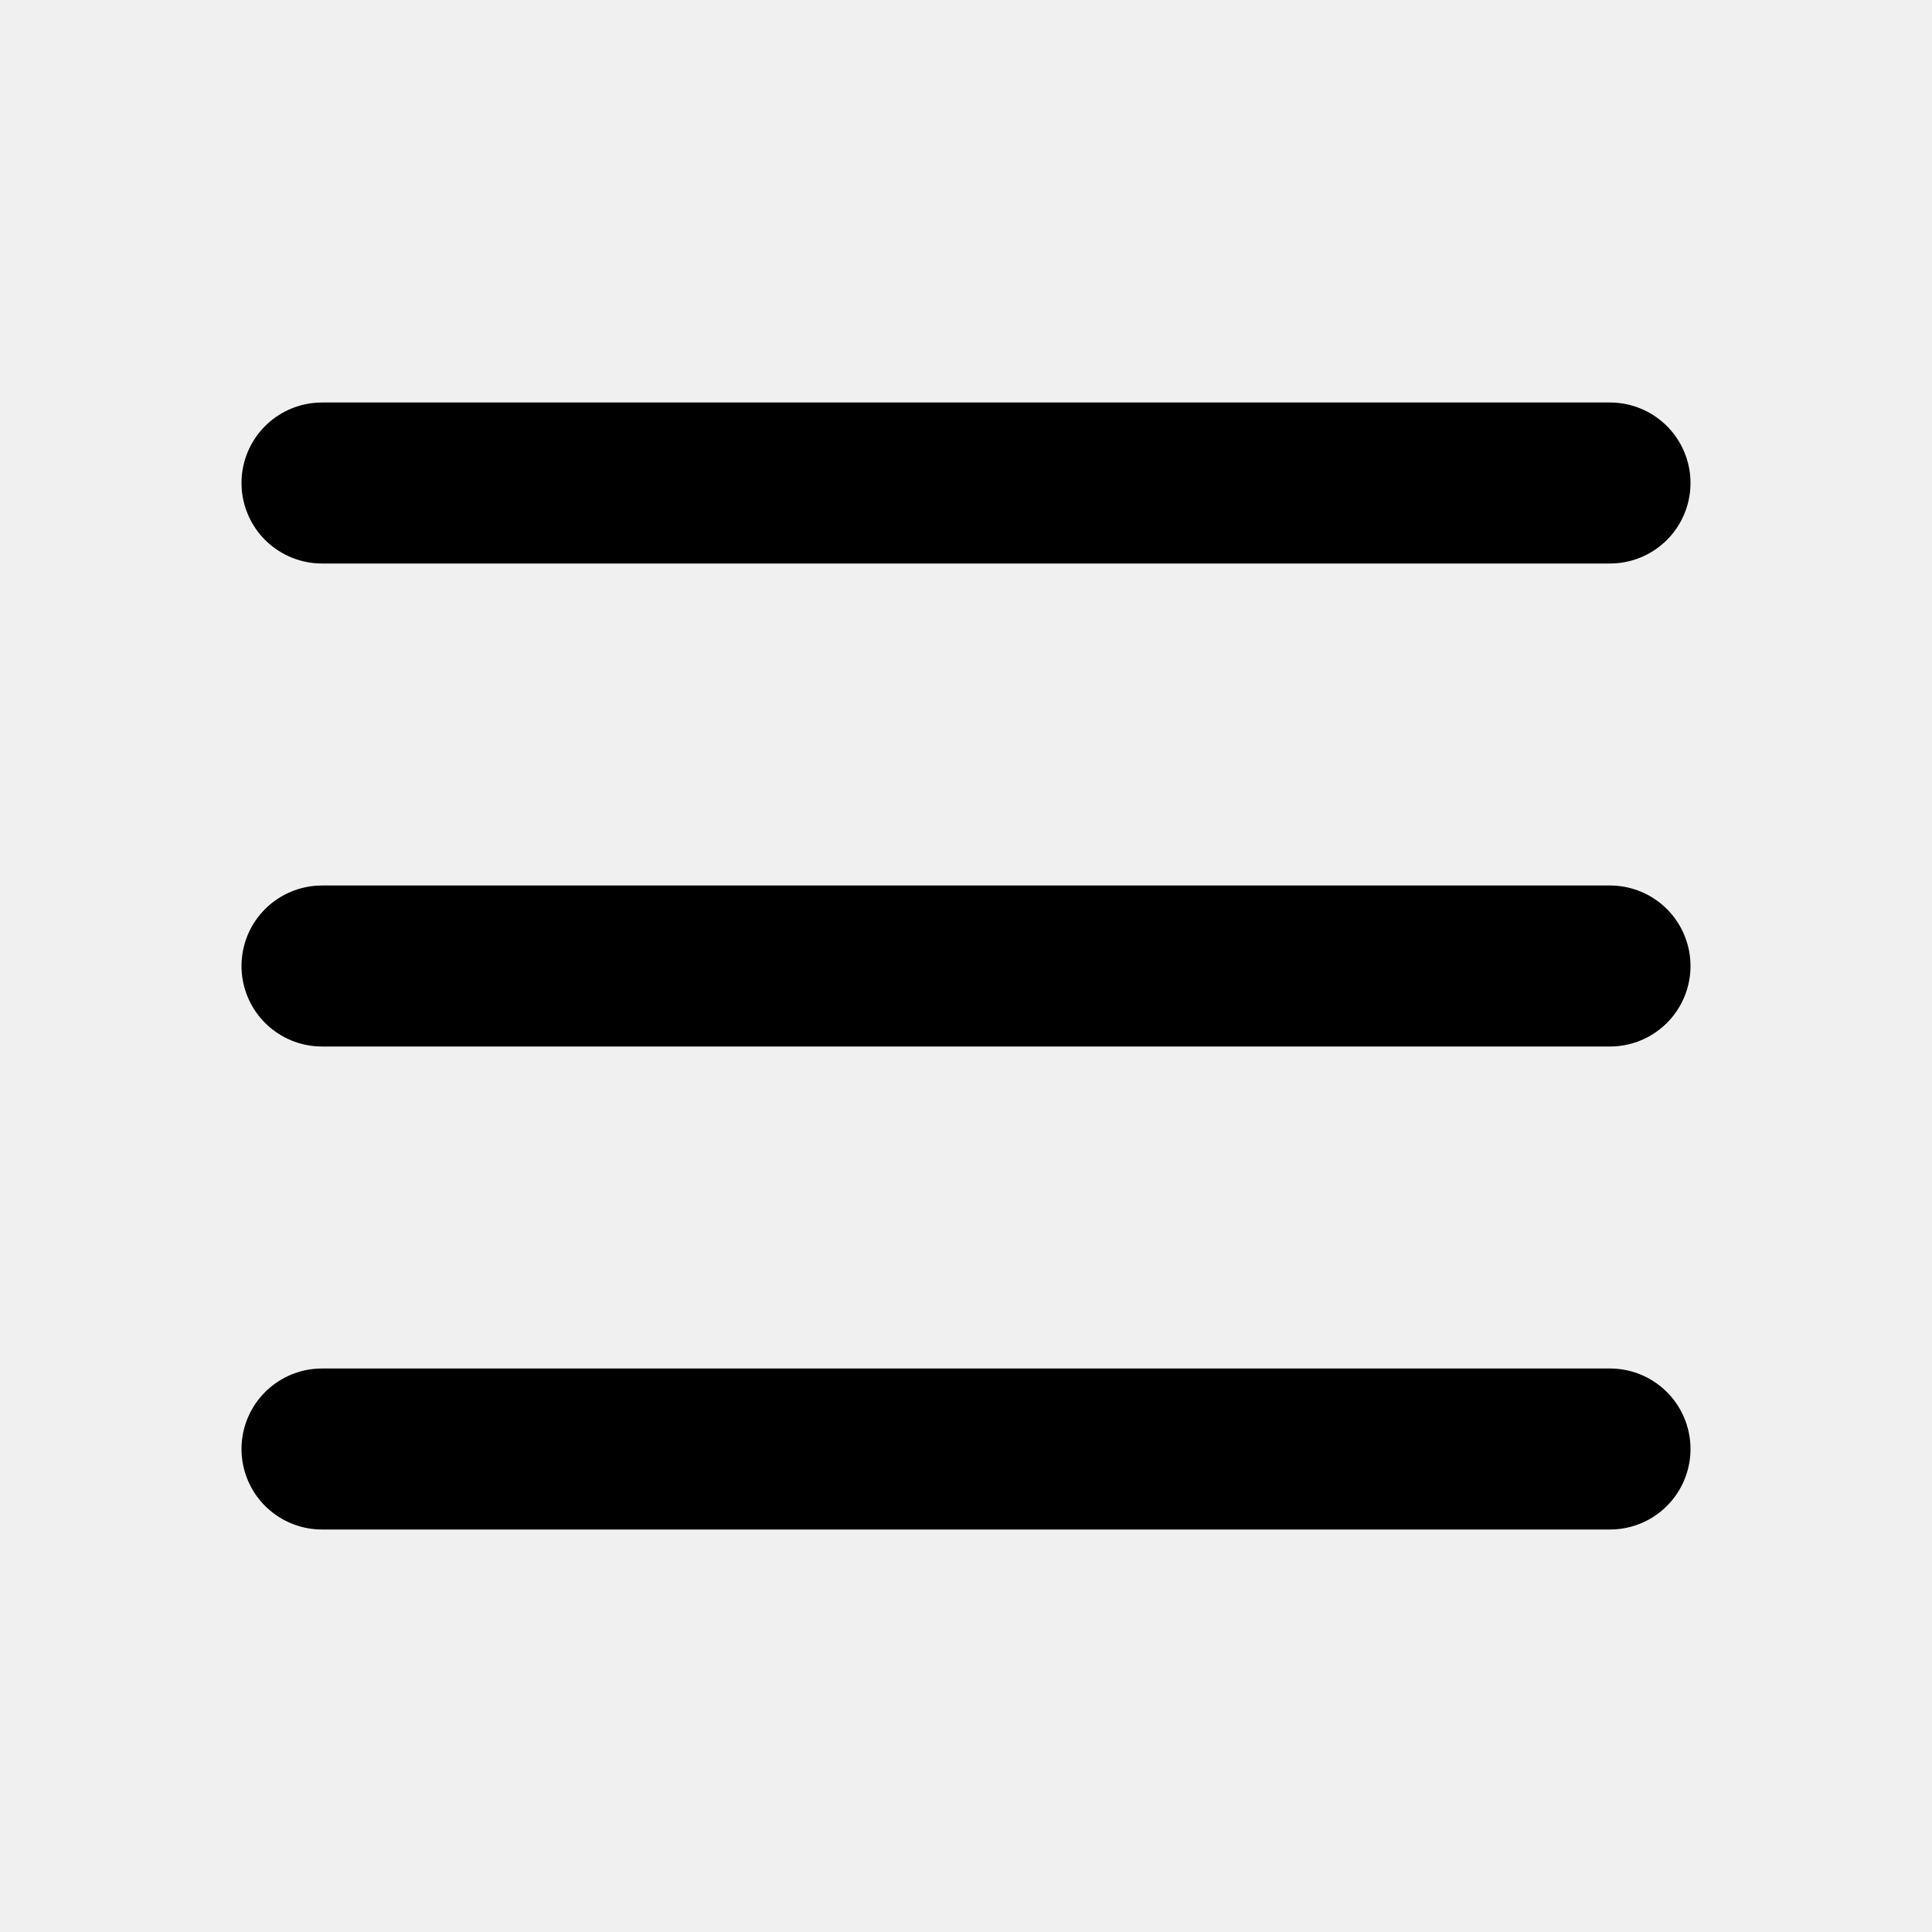
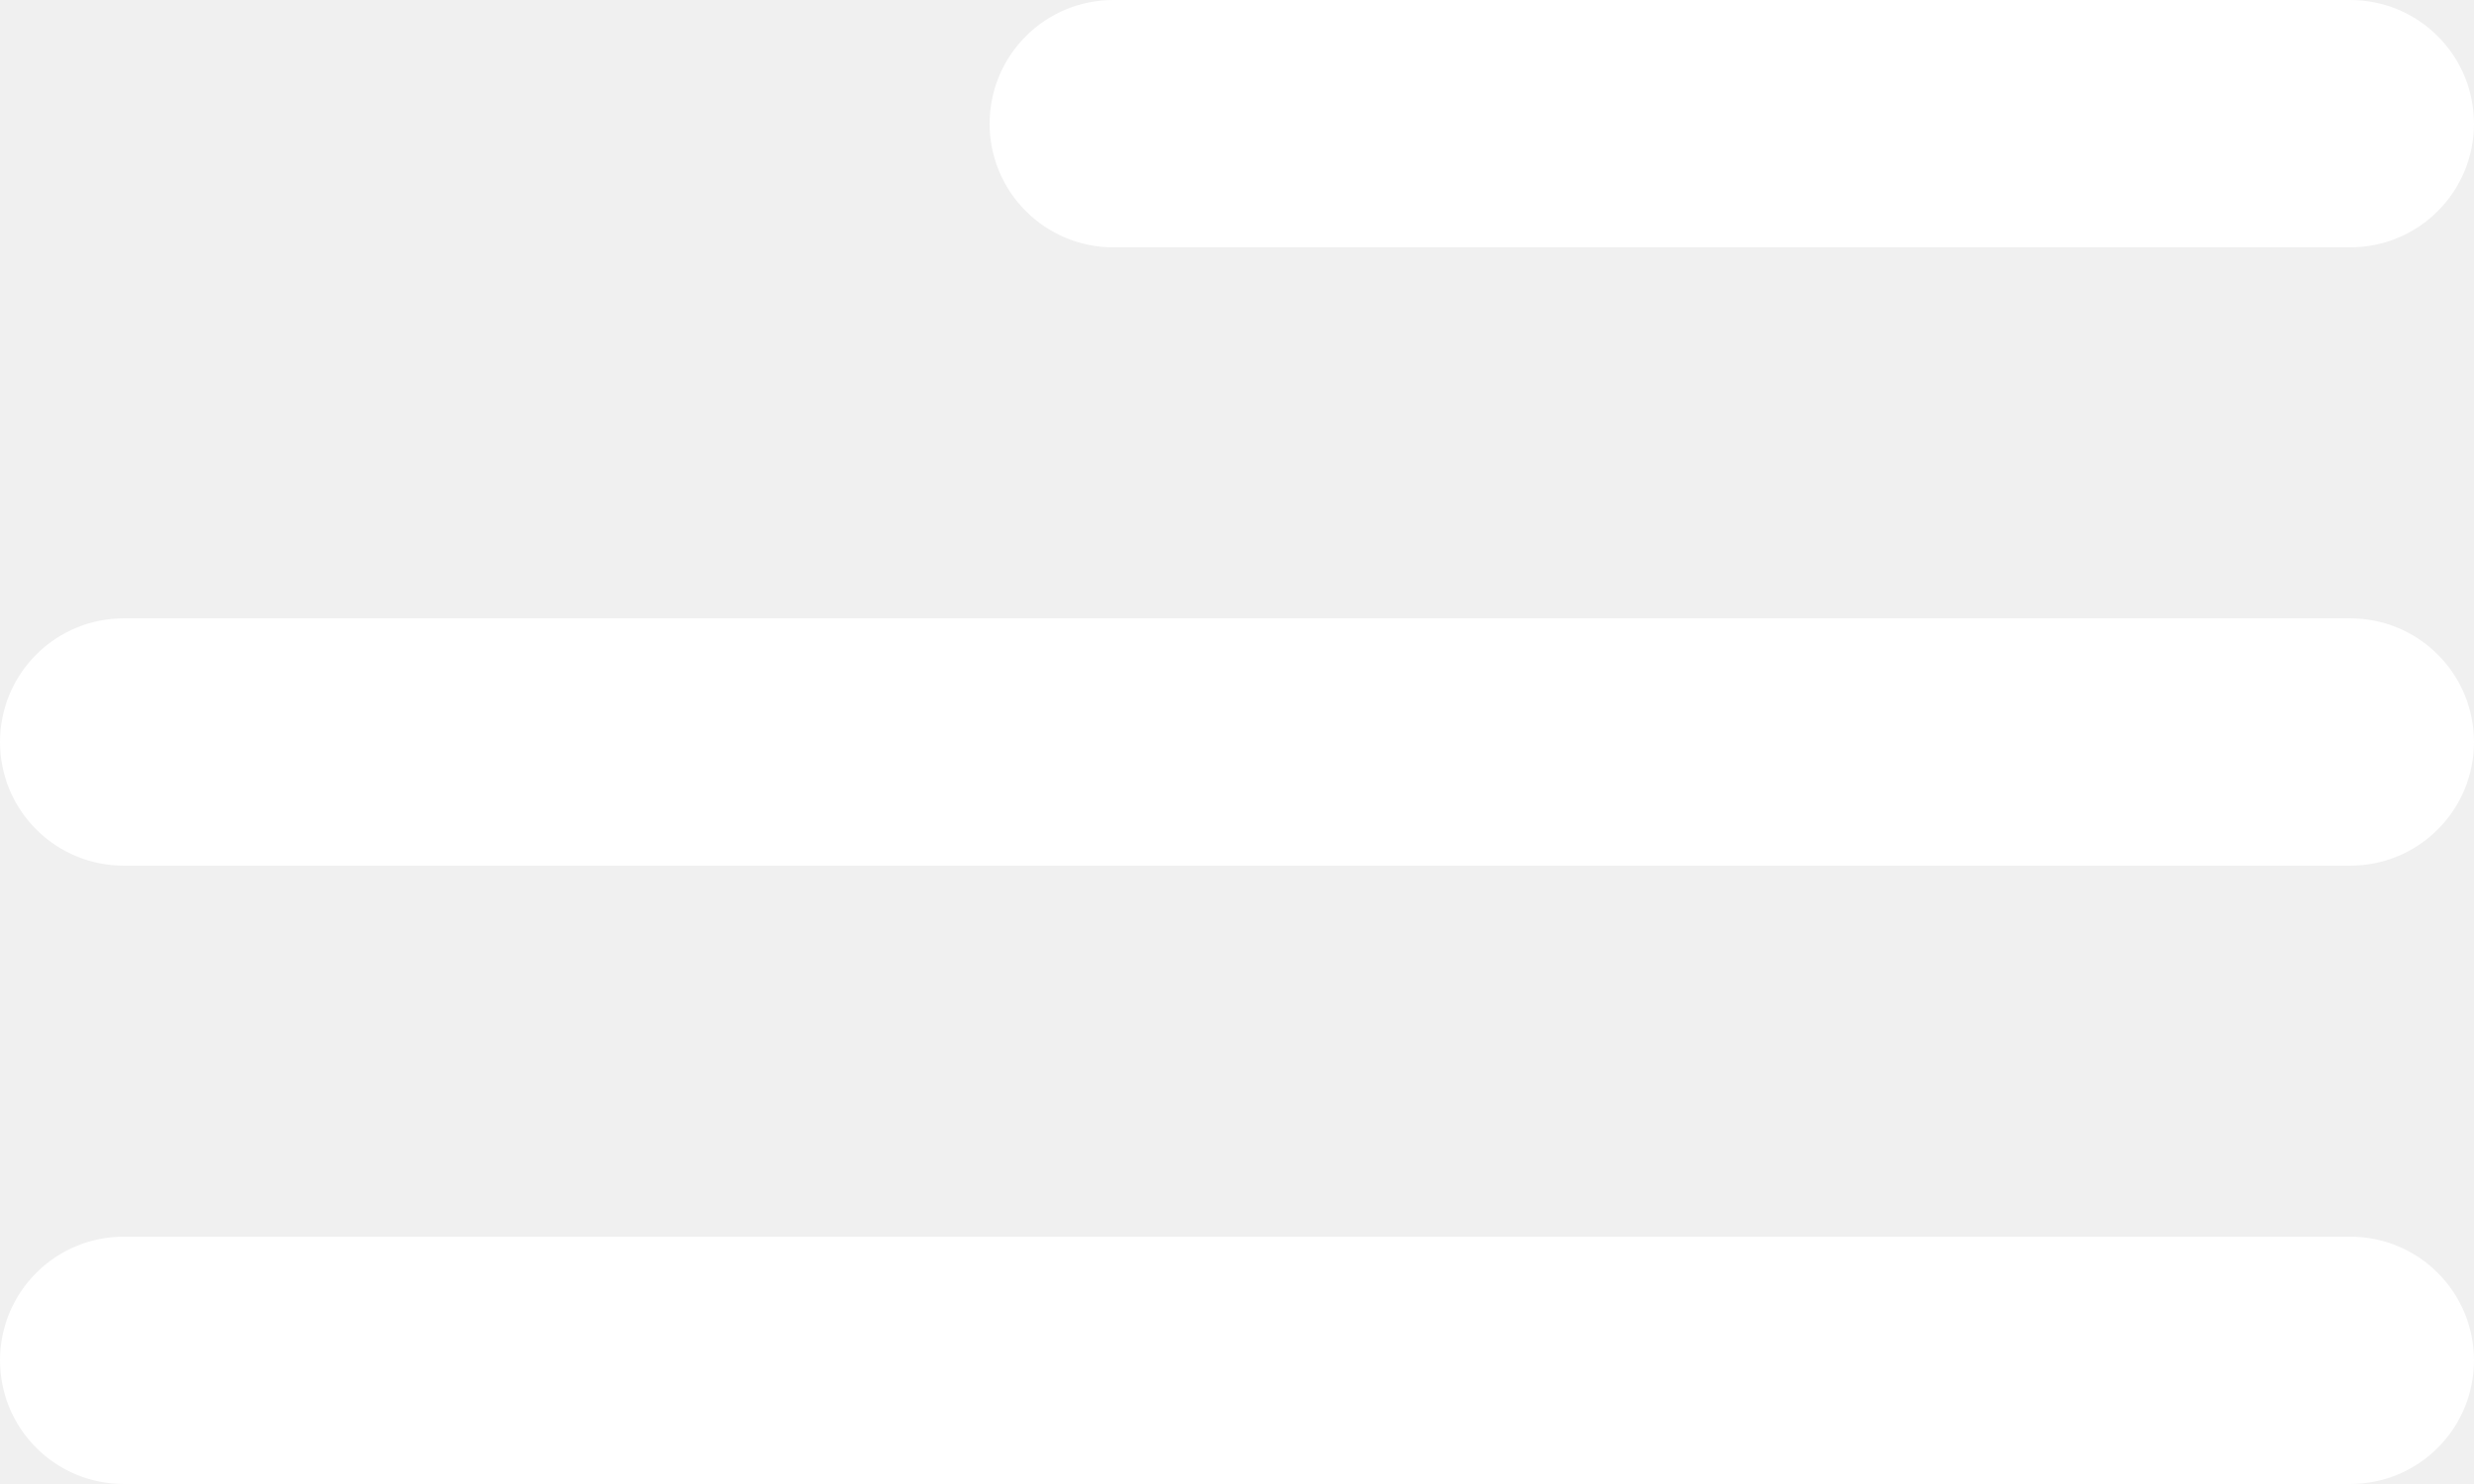
- <svg xmlns="http://www.w3.org/2000/svg" width="800px" height="800px" viewBox="0 0 24 24" fill="none">
-   <path d="M4 6H20M4 12H20M4 18H20" stroke="#000000" stroke-width="2" stroke-linecap="round" stroke-linejoin="round" />
+ <svg xmlns="http://www.w3.org/2000/svg" width="20" height="12" viewBox="0 0 20 12" fill="#FFF">
+   <path d="M9 2L19 2C19.265 2 19.52 1.895 19.707 1.707C19.895 1.52 20 1.265 20 1C20 0.735 19.895 0.48 19.707 0.293C19.52 0.105 19.265 0 19 0L9 0C8.735 0 8.48 0.105 8.293 0.293C8.105 0.48 8 0.735 8 1C8 1.265 8.105 1.52 8.293 1.707C8.48 1.895 8.735 2 9 2ZM19 10L1 10C0.735 10 0.48 10.105 0.293 10.293C0.105 10.48 0 10.735 0 11C0 11.265 0.105 11.52 0.293 11.707C0.48 11.895 0.735 12 1 12L19 12C19.265 12 19.52 11.895 19.707 11.707C19.895 11.52 20 11.265 20 11C20 10.735 19.895 10.48 19.707 10.293C19.52 10.105 19.265 10 19 10V10ZM1 7L19 7C19.265 7 19.52 6.895 19.707 6.707C19.895 6.52 20 6.265 20 6C20 5.735 19.895 5.48 19.707 5.293C19.52 5.105 19.265 5 19 5L1 5C0.735 5 0.48 5.105 0.293 5.293C0.105 5.48 0 5.735 0 6C0 6.265 0.105 6.52 0.293 6.707C0.48 6.895 0.735 7 1 7Z" fill="#FFFFFF" />
</svg>
